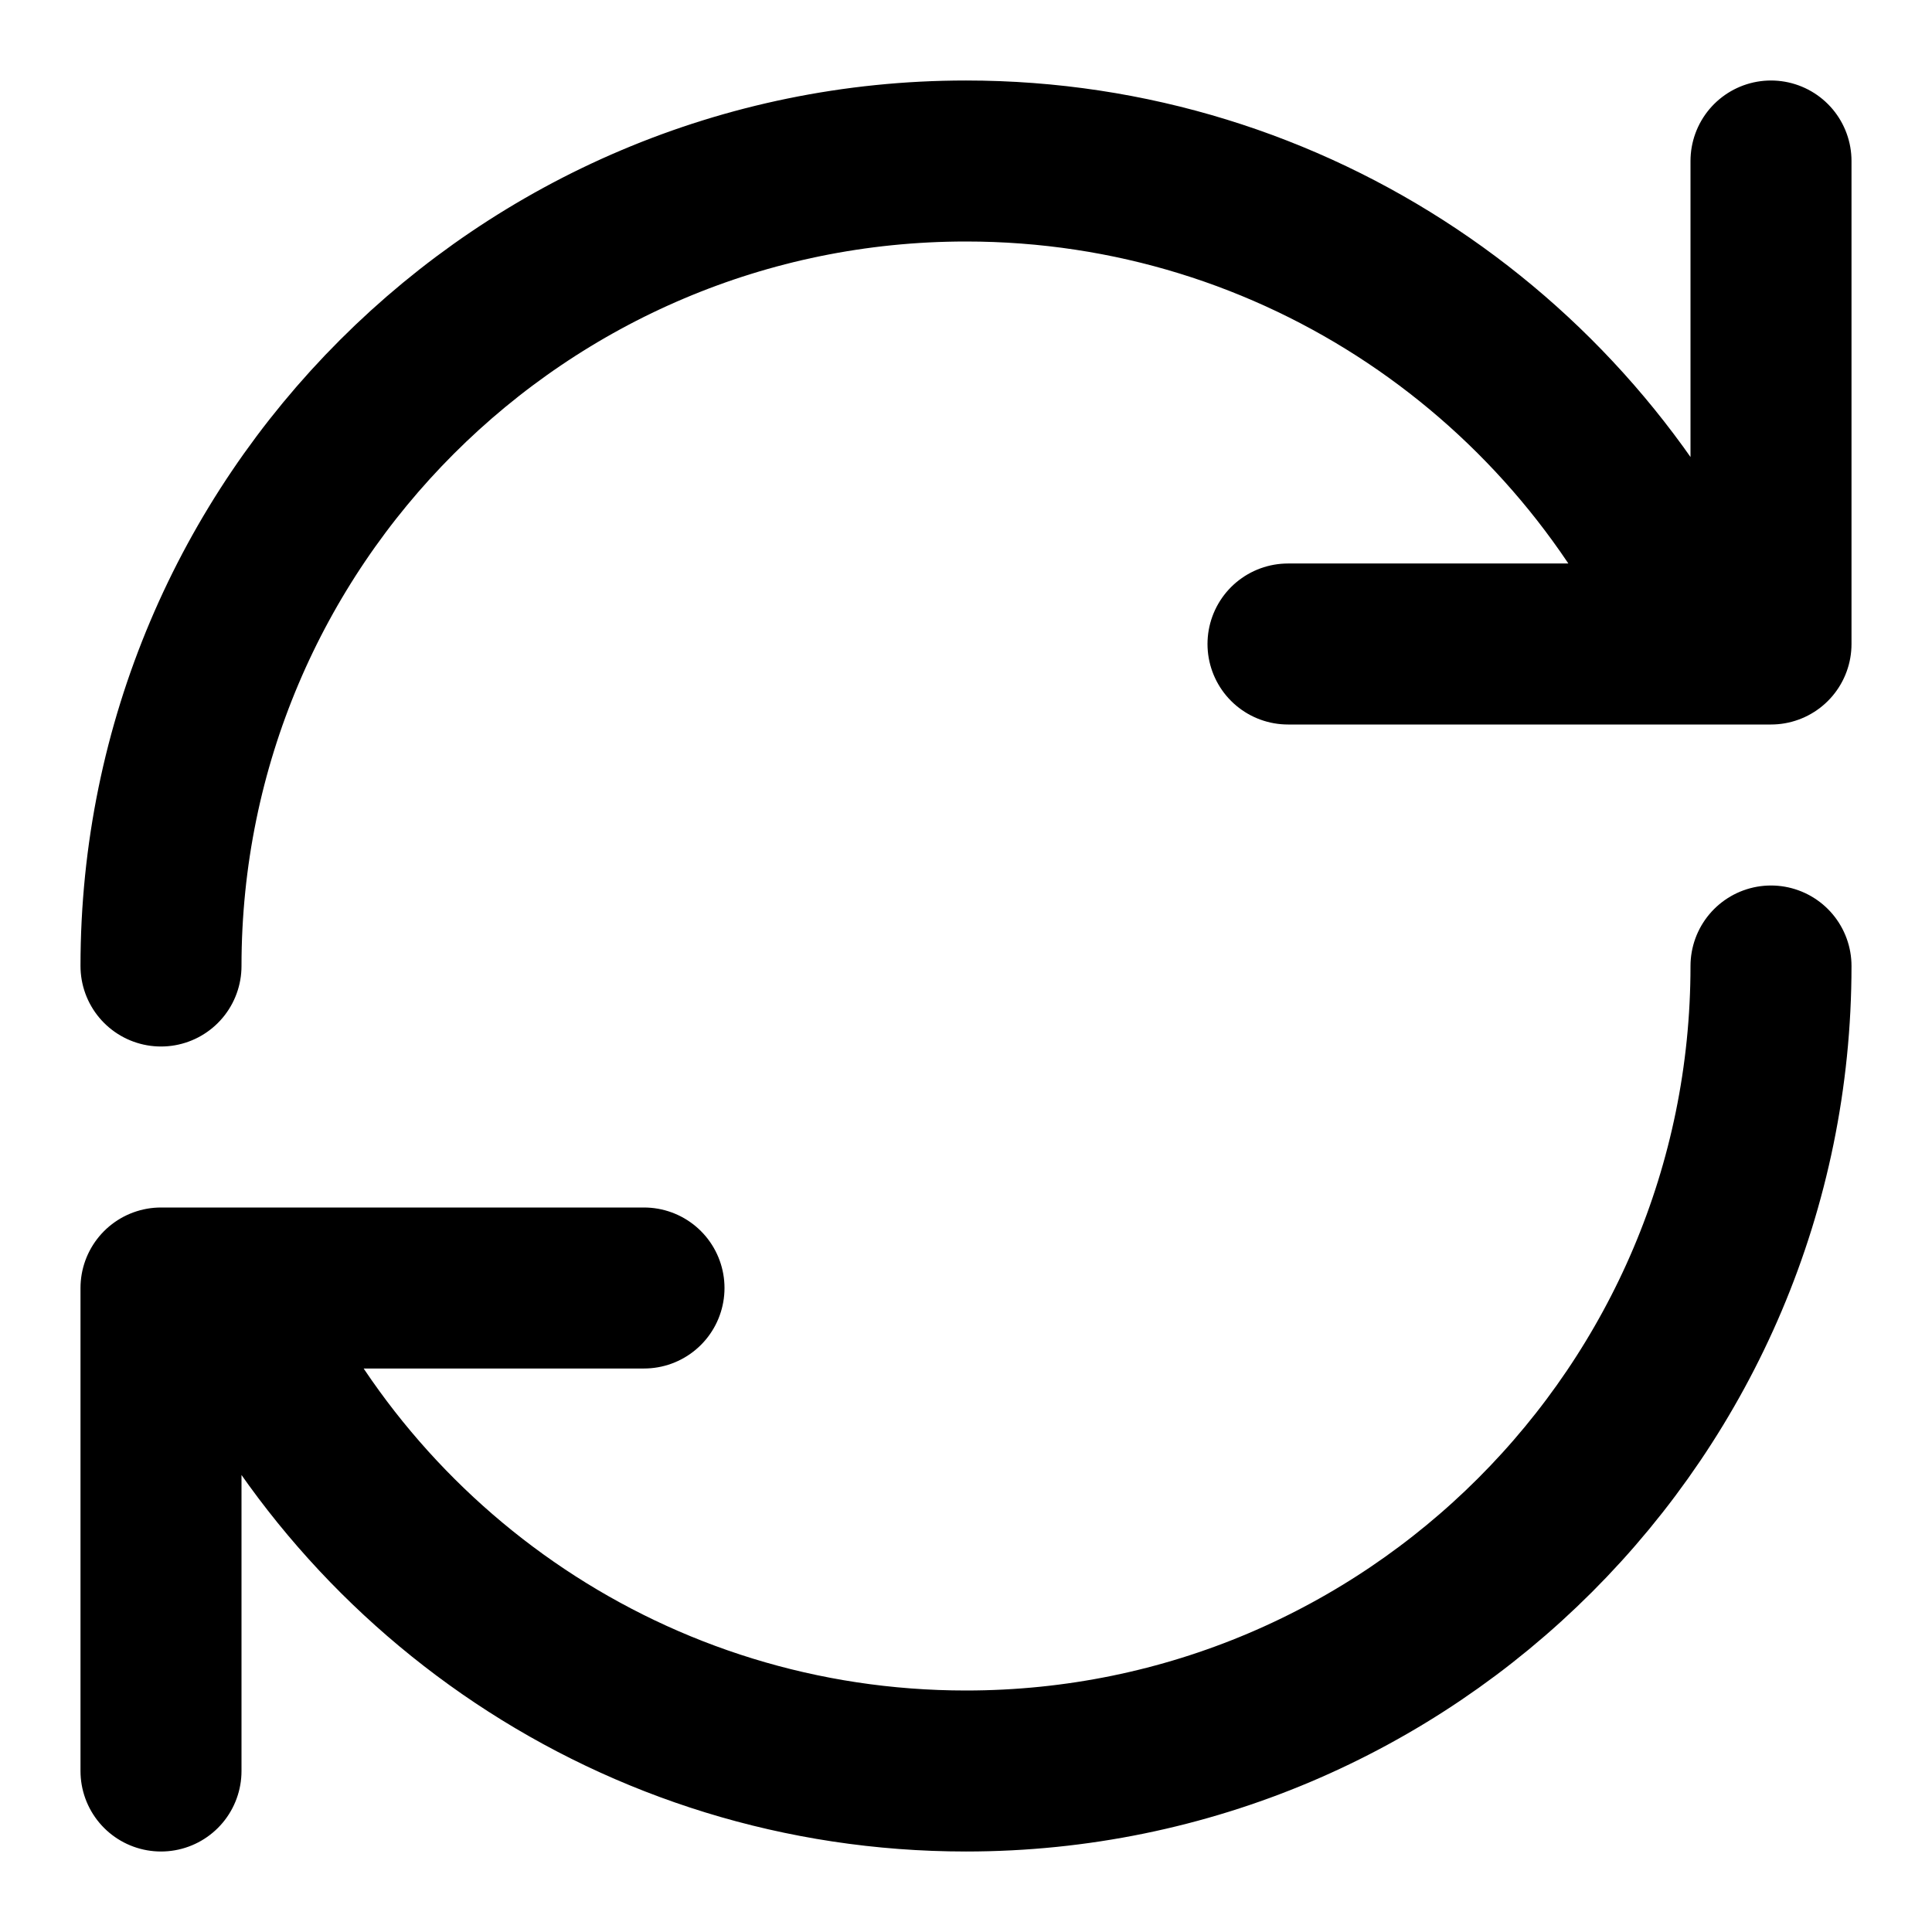
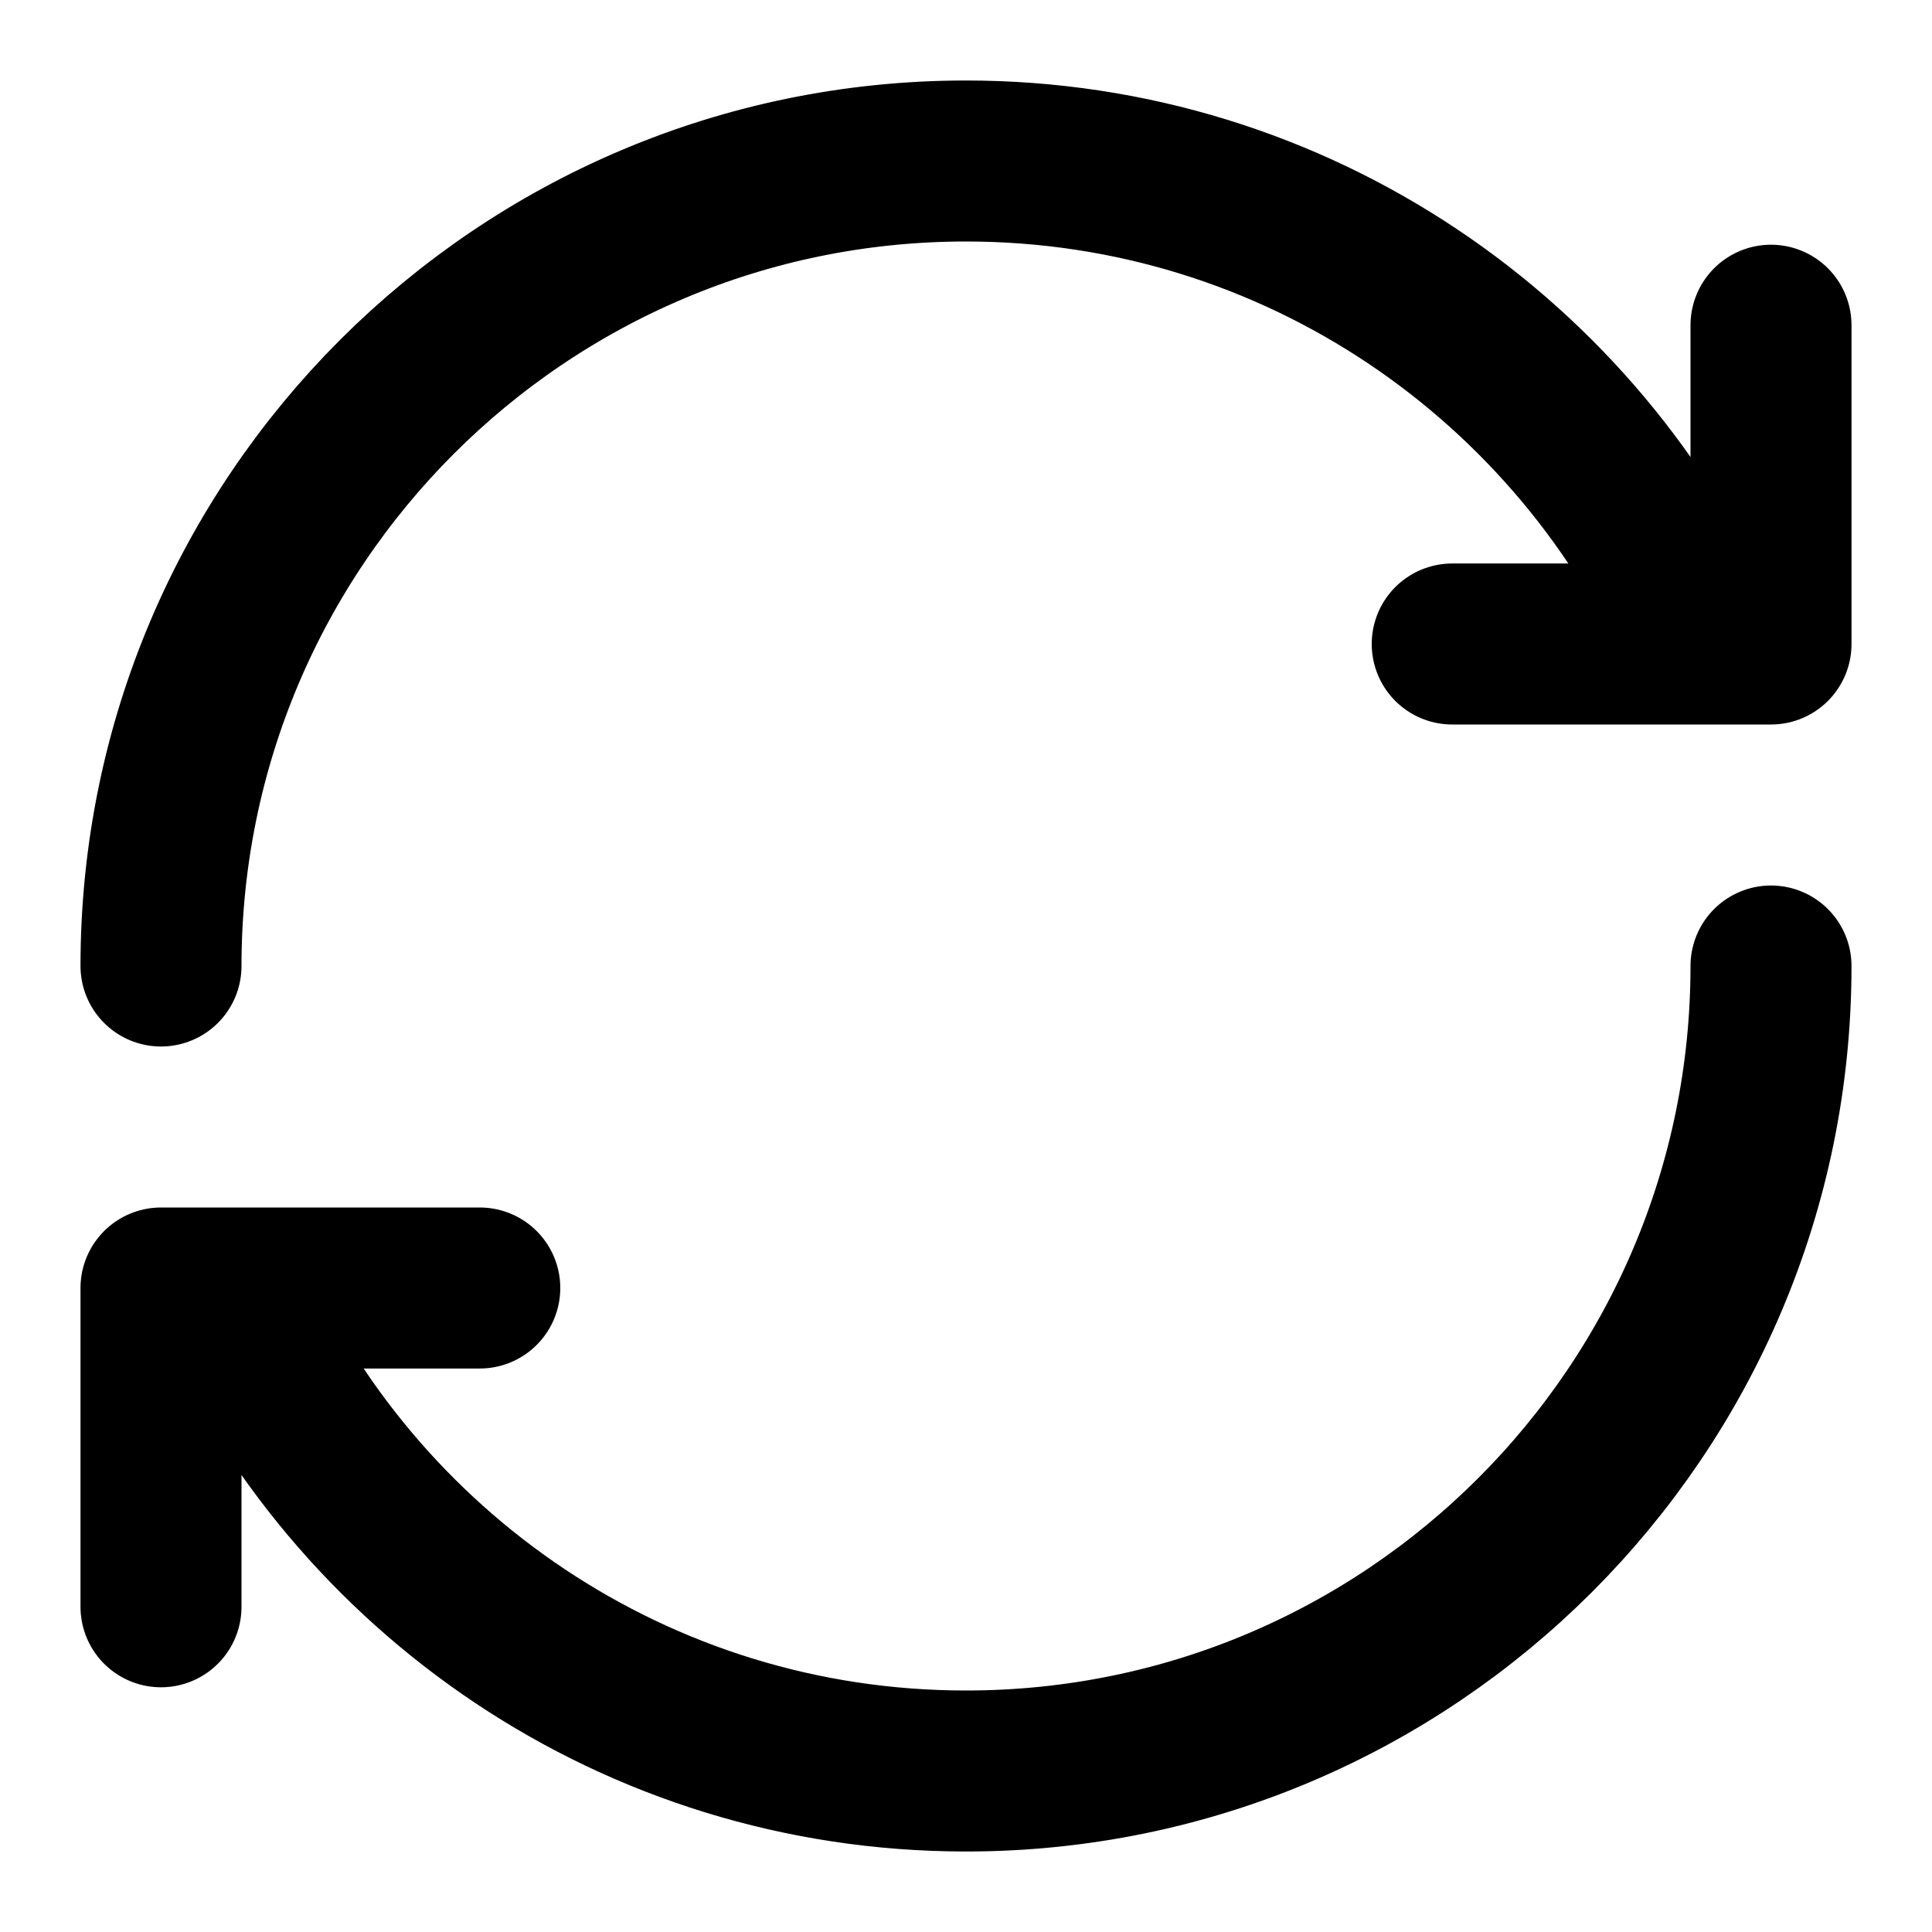
<svg xmlns="http://www.w3.org/2000/svg" viewBox="0 0 24 24" fill-rule="evenodd" clip-rule="evenodd" stroke-linecap="round" stroke-linejoin="round" stroke-miterlimit="1.5">
-   <path d="M22 2v6h-6M2 22v-6h6M12 2C6.481 2 2 6.481 2 12M12 22c5.519 0 10-4.481 10-10M21.167 8C19.622 4.469 16.097 2 12 2M2.833 16c1.545 3.531 5.07 6 9.167 6" fill="none" stroke="#000" stroke-width="2" />
+   <path d="M12 2C6.481 2 2 6.481 2 12M5.96 16H2v3.96M18.04 8H22V4.04M12 22c5.519 0 10-4.481 10-10M21.167 8C19.622 4.469 16.097 2 12 2M2.833 16c1.545 3.531 5.07 6 9.167 6" fill="none" stroke="#000" stroke-width="2" />
</svg>
